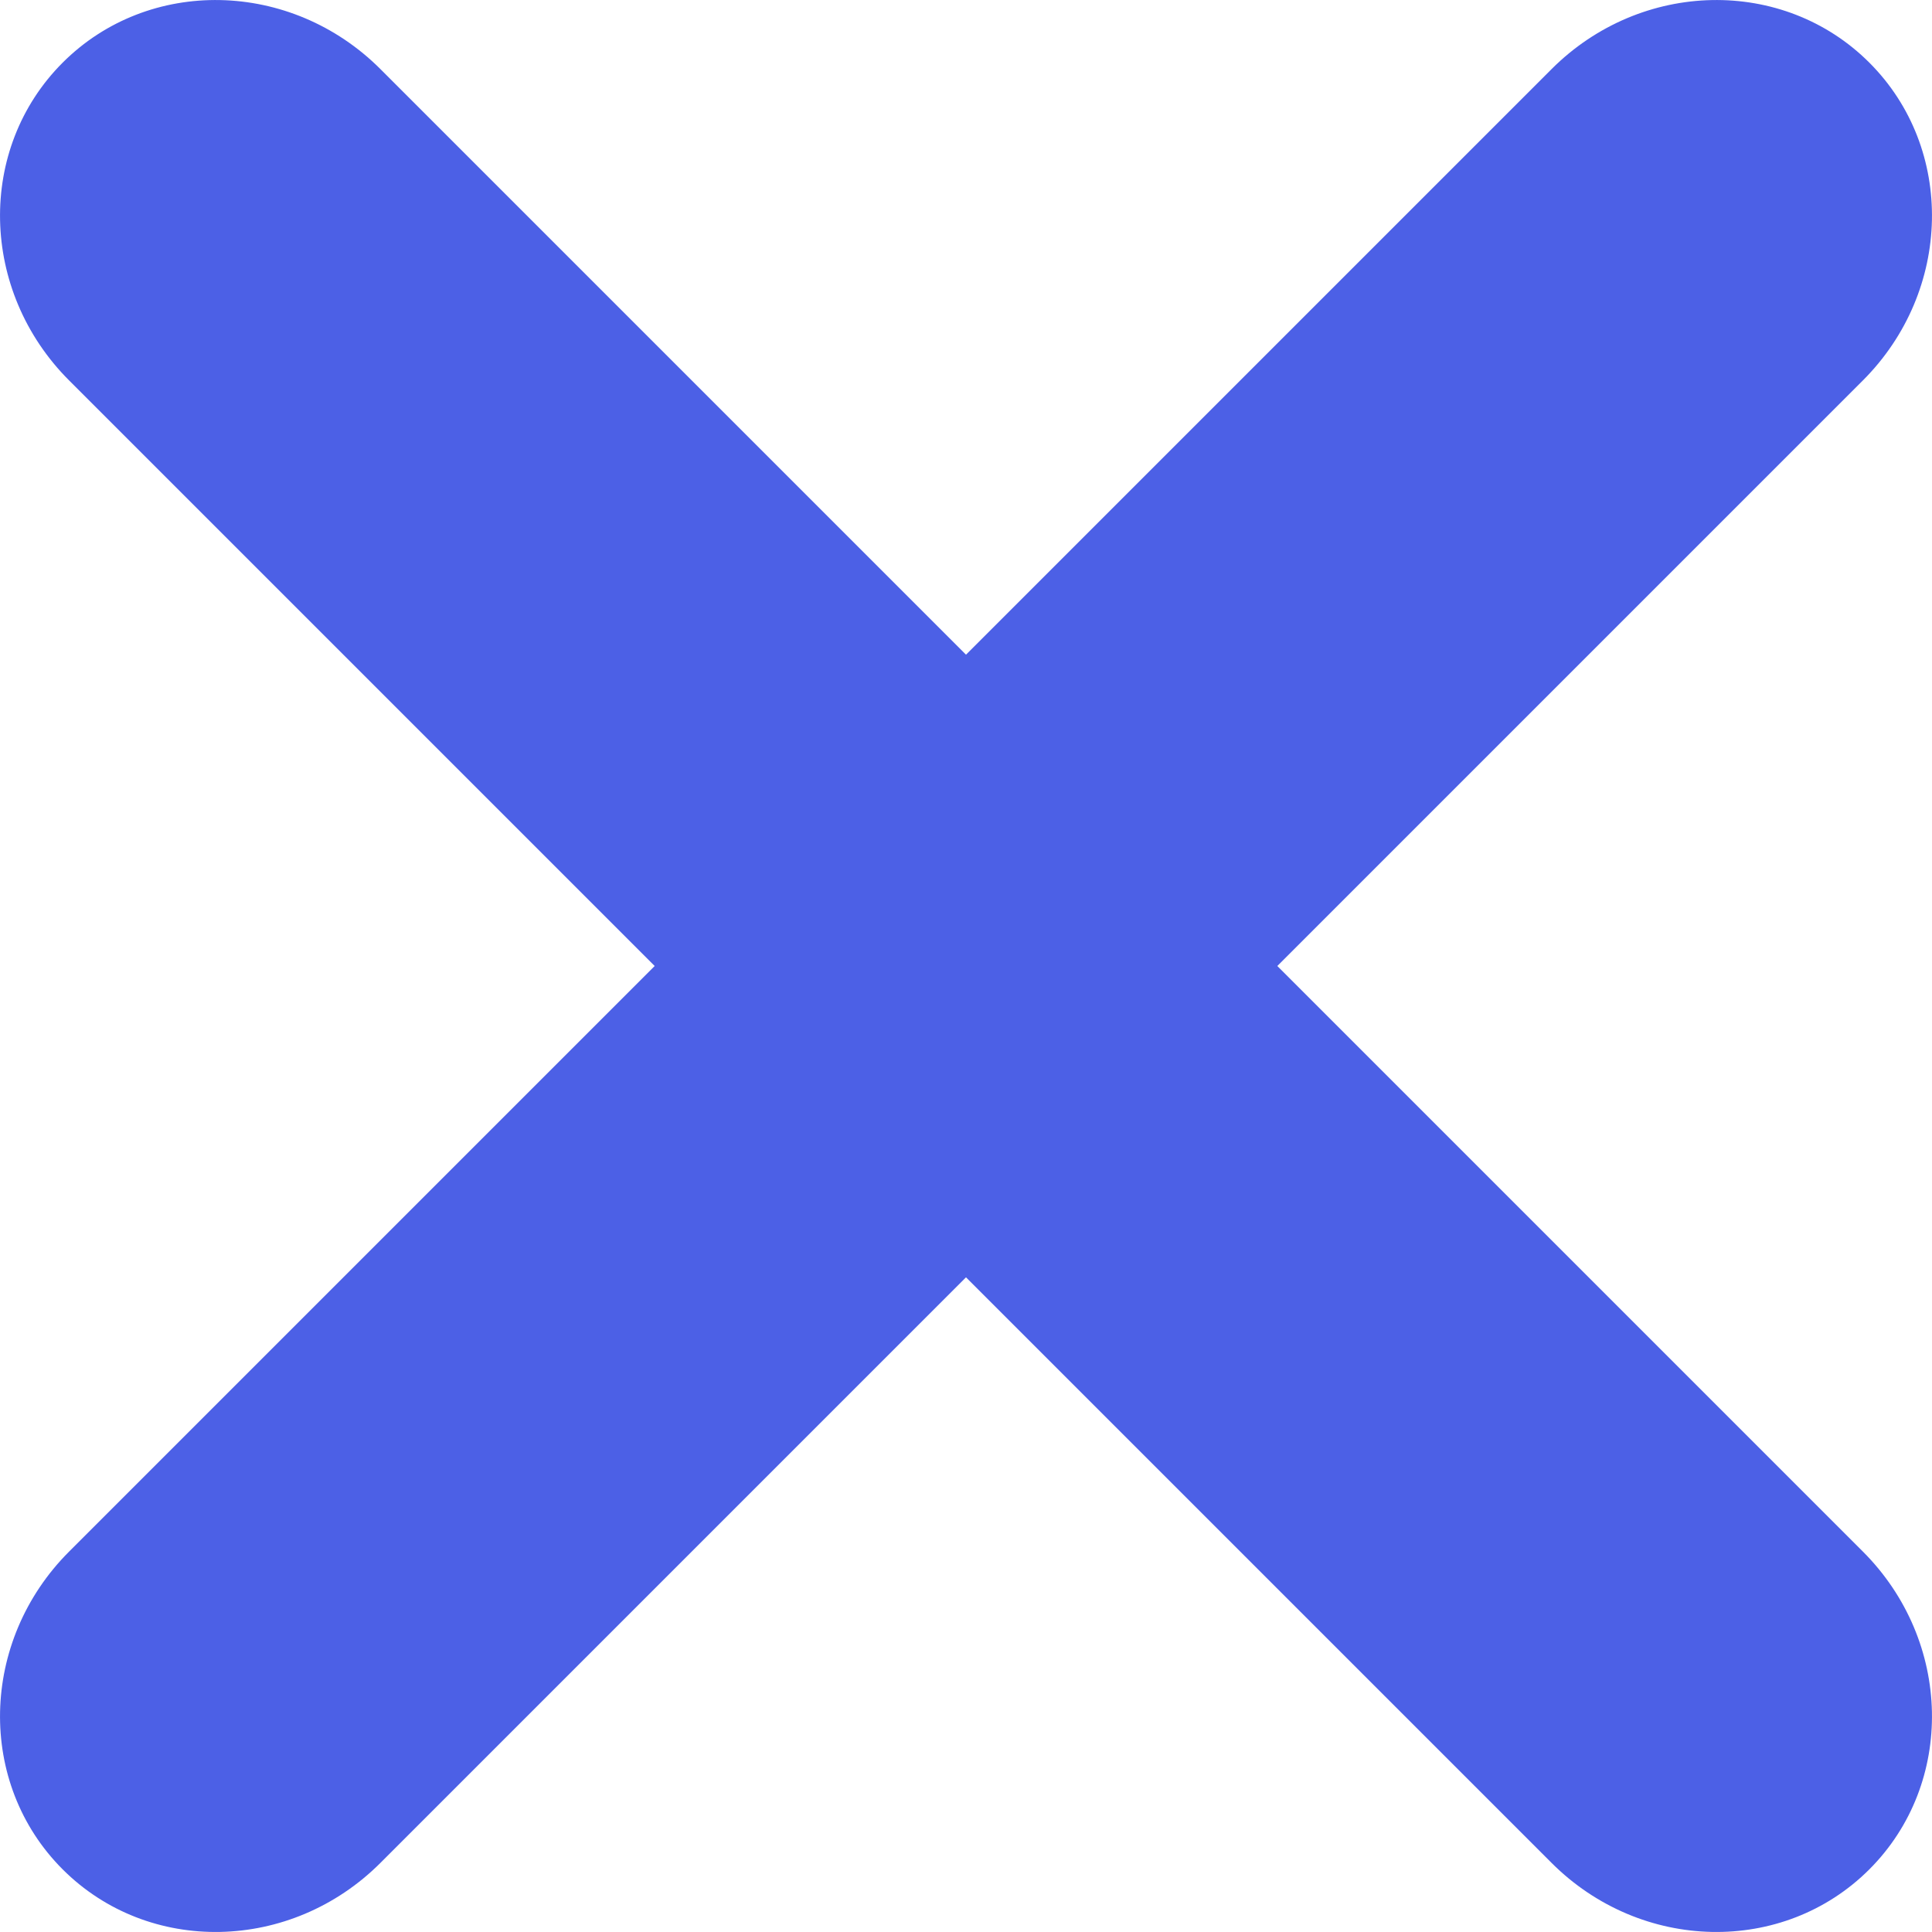
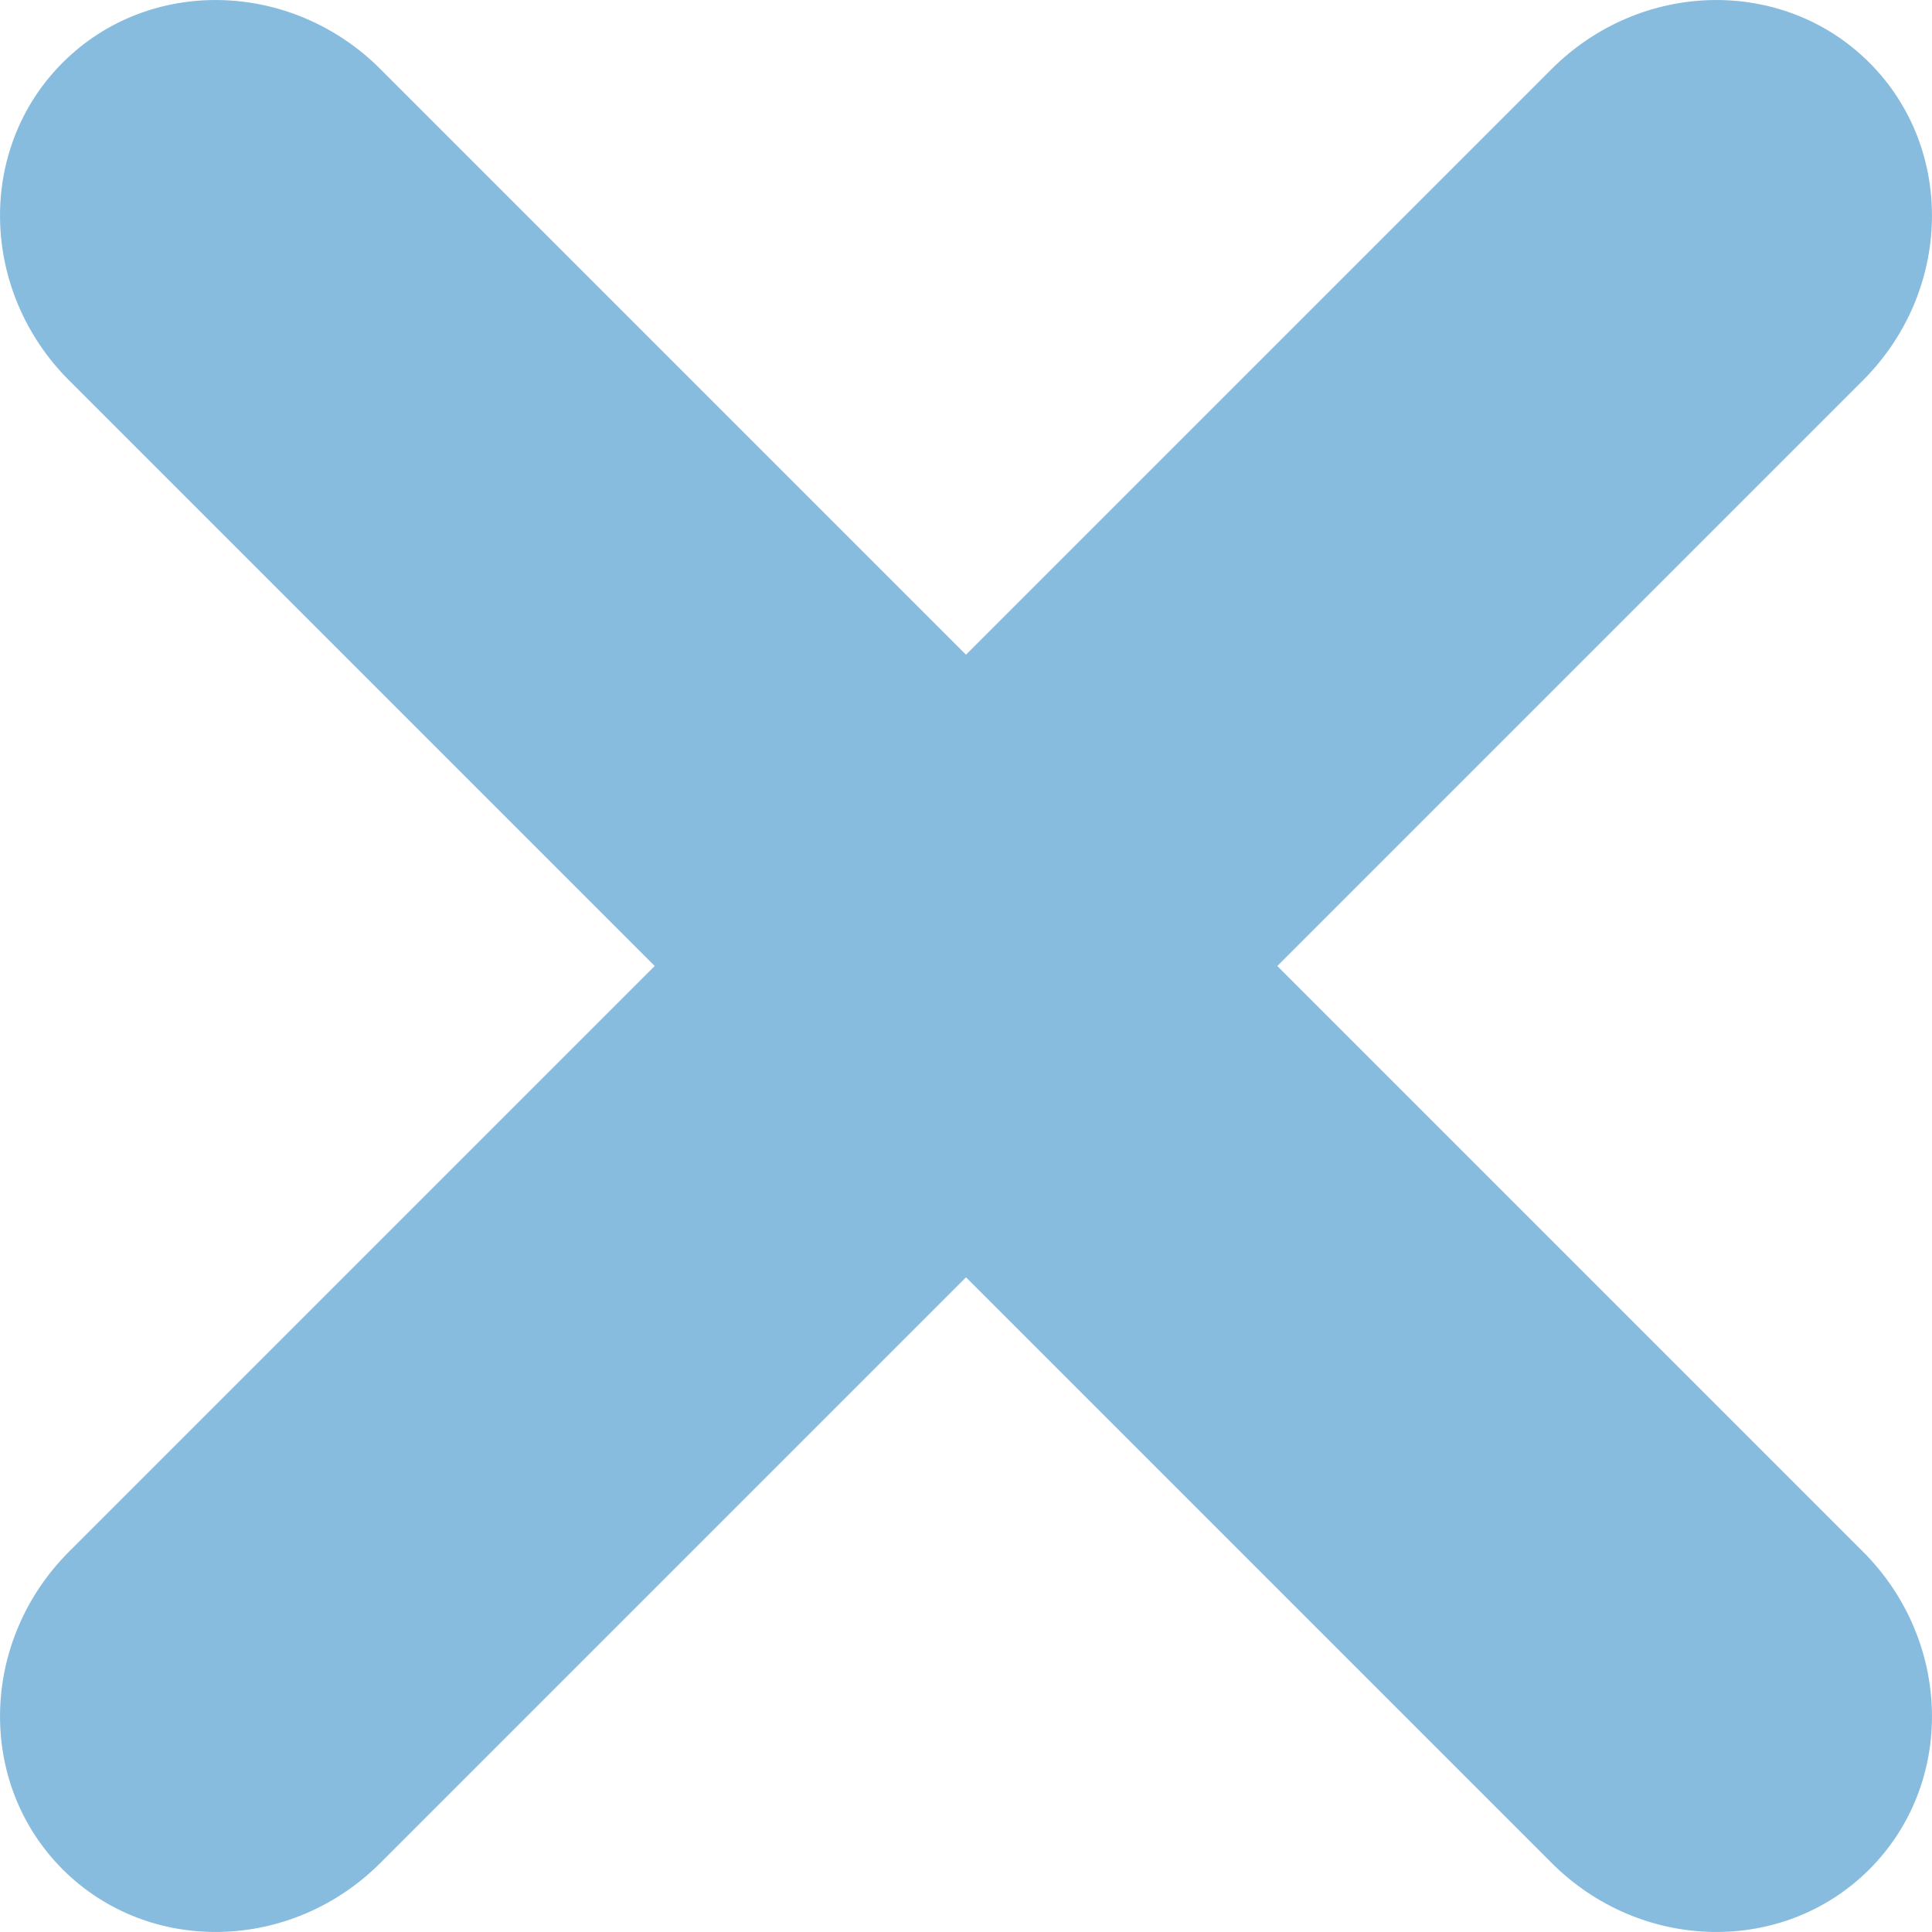
<svg xmlns="http://www.w3.org/2000/svg" width="14" height="14" viewBox="0 0 14 14">
-   <path fill="#4C60E6" d="M7,9.256 L2.757,13.499 C2.108,14.148 1.077,14.169 0.454,13.546 C-0.169,12.923 -0.148,11.892 0.501,11.243 L4.744,7 L0.501,2.757 C-0.148,2.108 -0.169,1.077 0.454,0.454 C1.077,-0.169 2.108,-0.148 2.757,0.501 L7,4.744 L11.243,0.501 C11.892,-0.148 12.923,-0.169 13.546,0.454 C14.169,1.077 14.148,2.108 13.499,2.757 L9.256,7 L13.499,11.243 C14.148,11.892 14.169,12.923 13.546,13.546 C12.923,14.169 11.892,14.148 11.243,13.499 L7,9.256 Z" />
+   <path fill="#87BCDE" d="M7,9.256 L2.757,13.499 C2.108,14.148 1.077,14.169 0.454,13.546 C-0.169,12.923 -0.148,11.892 0.501,11.243 L4.744,7 L0.501,2.757 C-0.148,2.108 -0.169,1.077 0.454,0.454 C1.077,-0.169 2.108,-0.148 2.757,0.501 L7,4.744 L11.243,0.501 C11.892,-0.148 12.923,-0.169 13.546,0.454 C14.169,1.077 14.148,2.108 13.499,2.757 L9.256,7 L13.499,11.243 C14.148,11.892 14.169,12.923 13.546,13.546 C12.923,14.169 11.892,14.148 11.243,13.499 L7,9.256 Z" />
</svg>
